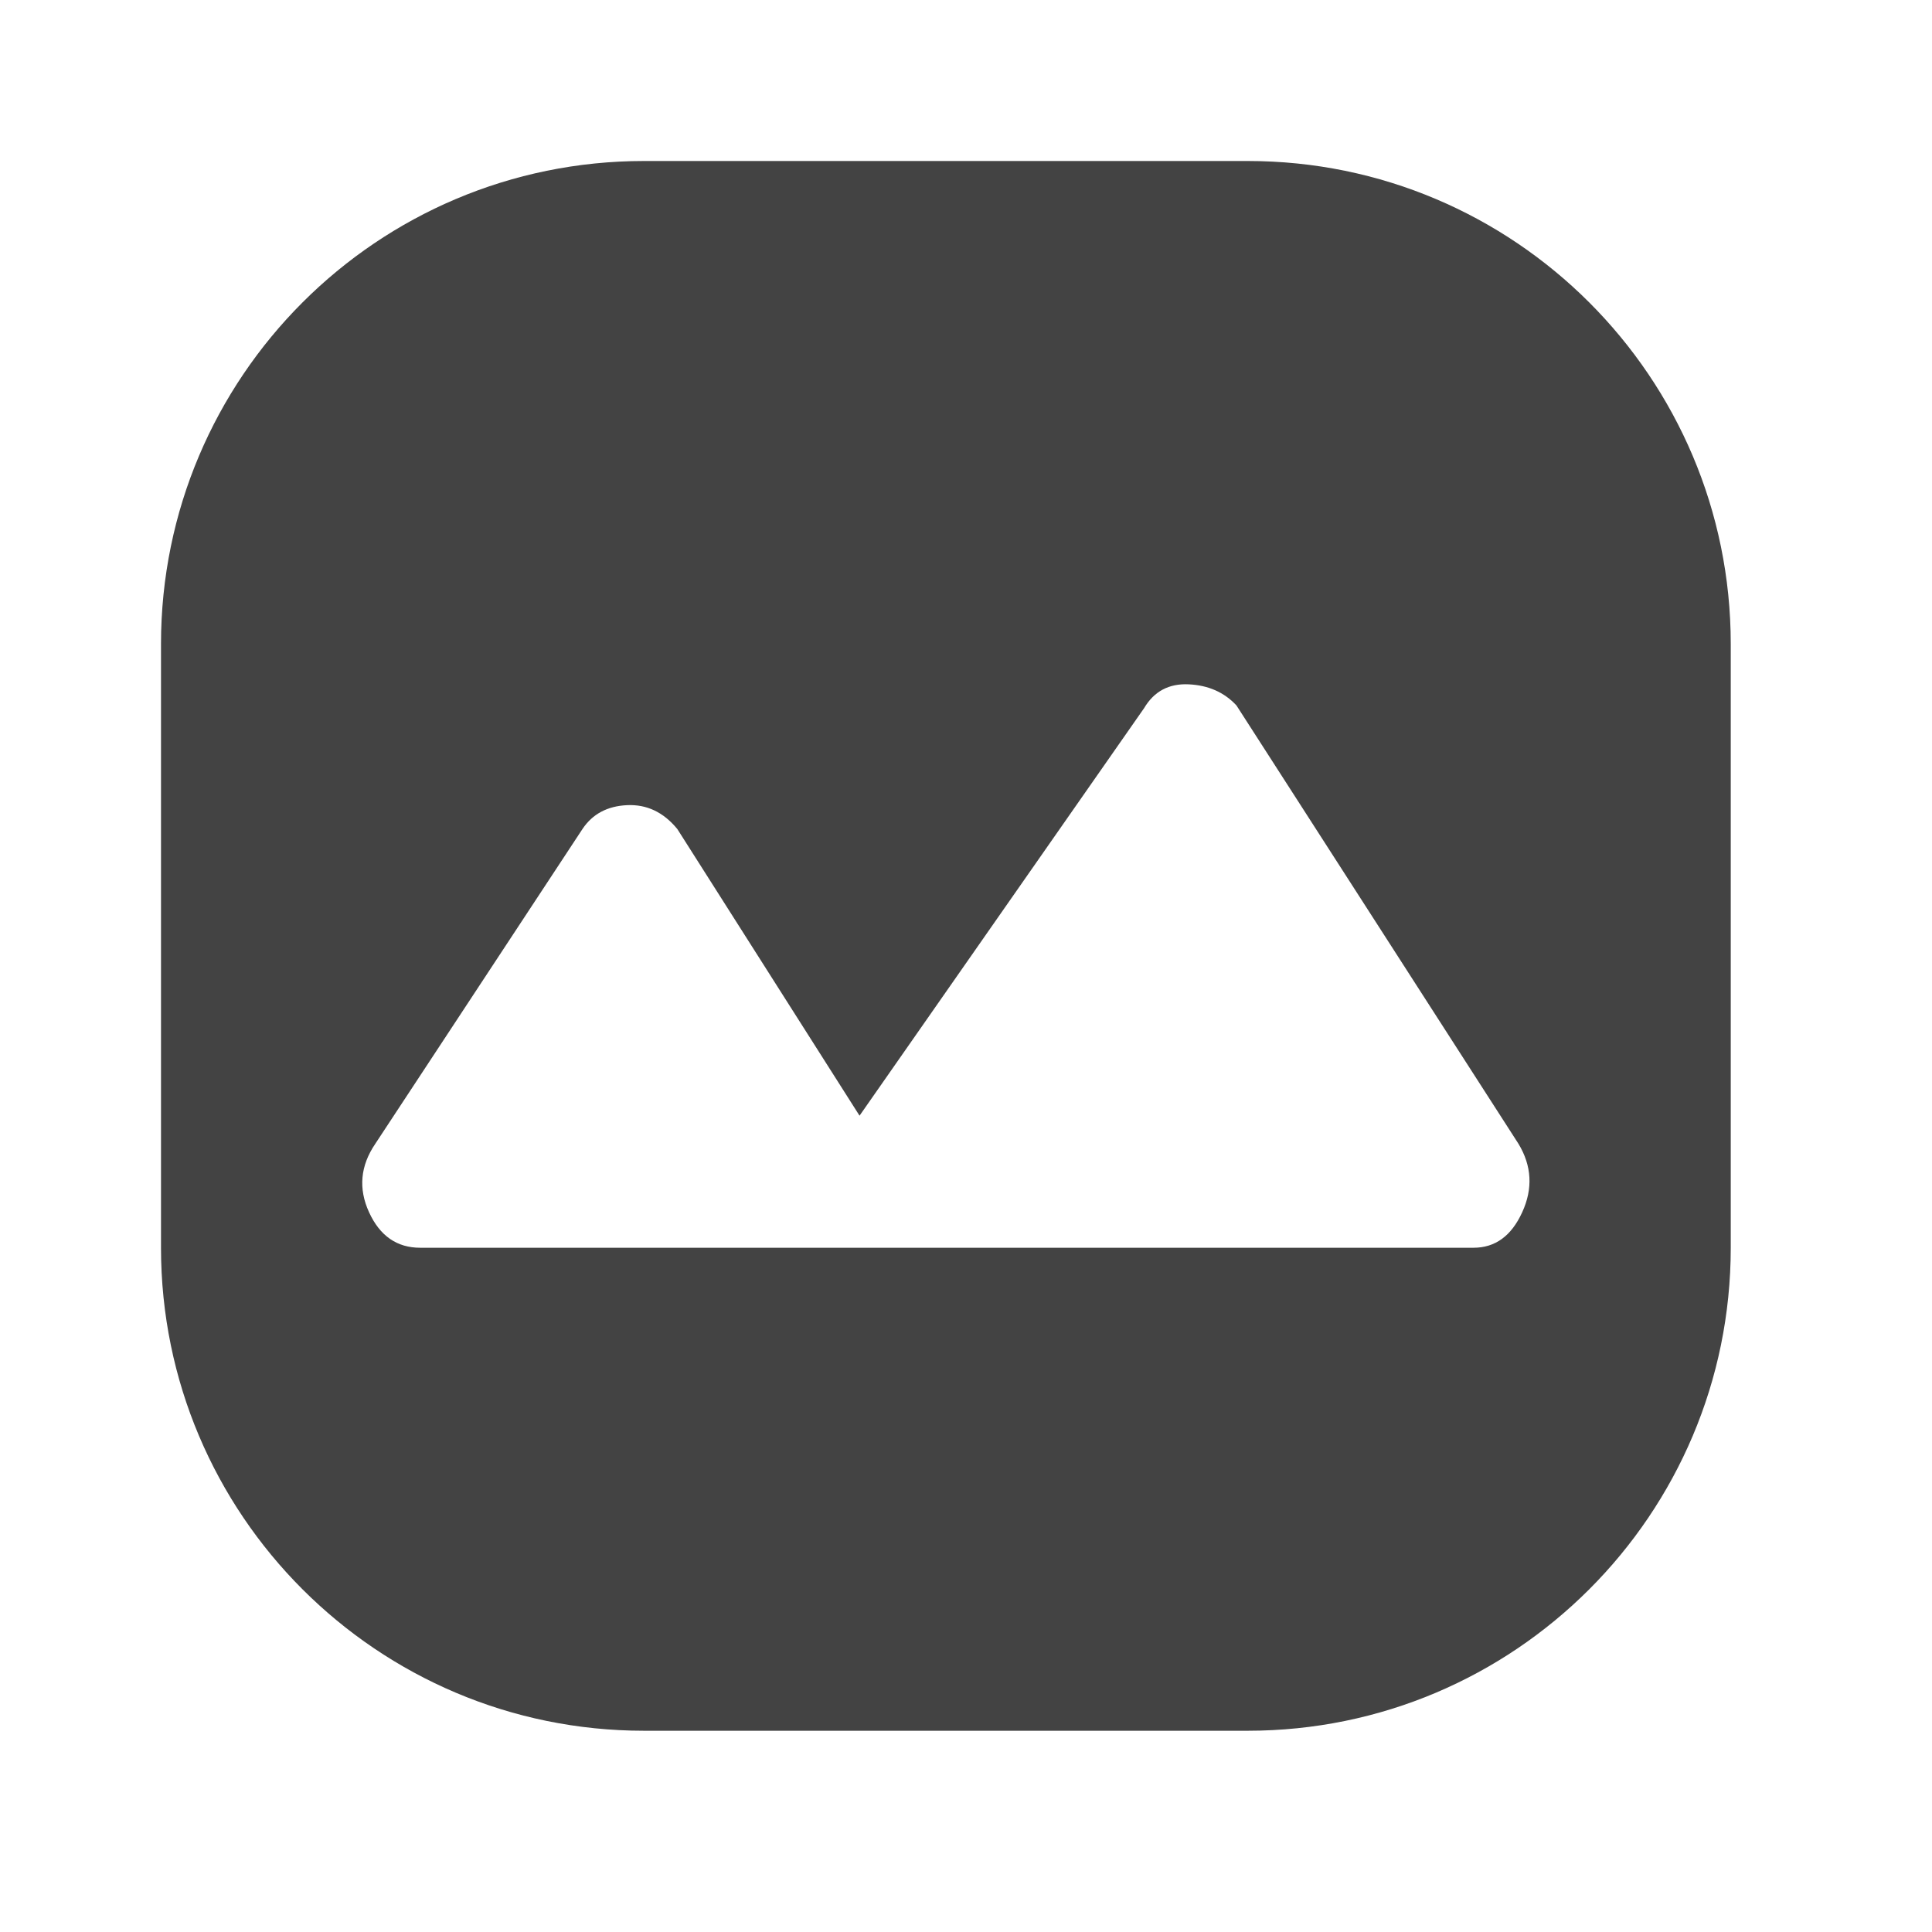
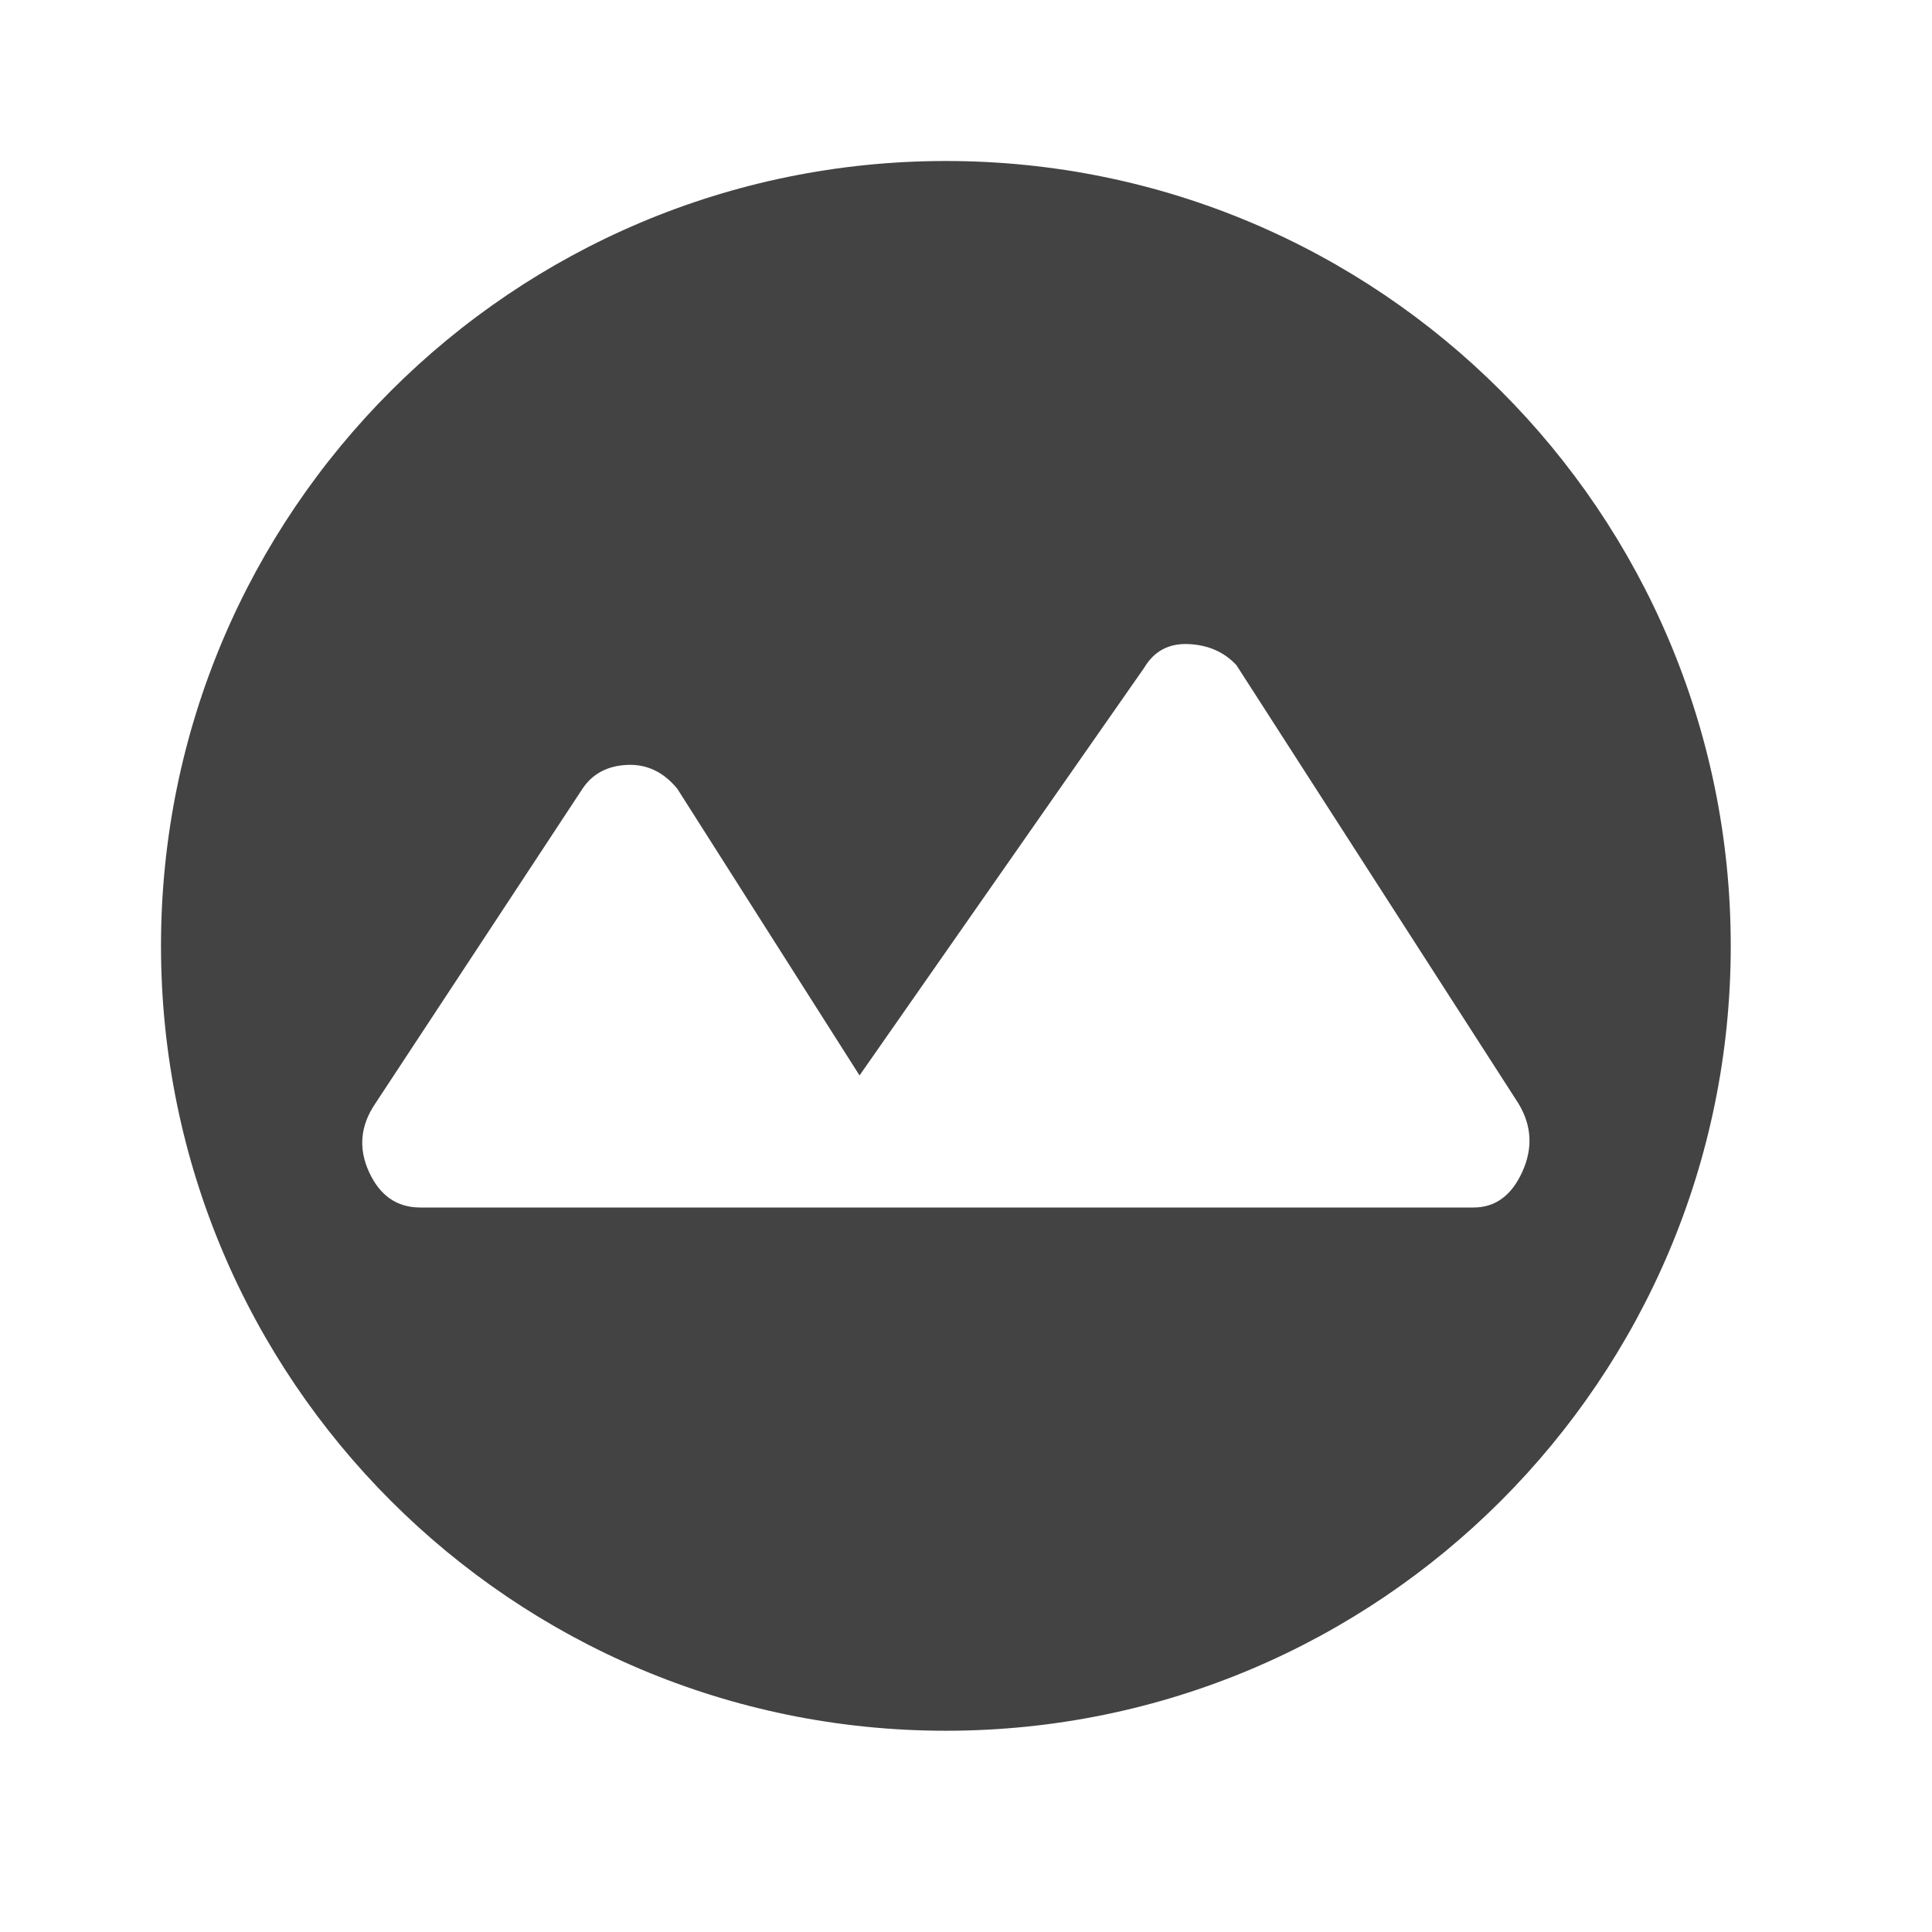
<svg xmlns="http://www.w3.org/2000/svg" width="48" height="48" viewBox="0 0 48 48" fill="none">
-   <path fill-rule="evenodd" clip-rule="evenodd" d="M16 4C9.373 4 4 9.373 4 16V31C4 37.627 9.373 43 16 43H31C37.627 43 43 37.627 43 31V16C43 9.373 37.627 4 31 4H16ZM36.61 31H10.44C9.862 31 9.438 30.706 9.169 30.118C8.9 29.531 8.952 28.964 9.324 28.417L14.471 20.597C14.719 20.225 15.088 20.027 15.578 20.004C16.068 19.981 16.484 20.178 16.828 20.597L21.355 27.719L28.424 17.595C28.672 17.176 29.041 16.979 29.531 17.002C30.021 17.025 30.416 17.2 30.719 17.526L37.726 28.417C38.057 28.964 38.088 29.531 37.819 30.118C37.551 30.706 37.148 31 36.61 31Z" fill="#434343" />
+   <path fill-rule="evenodd" clip-rule="evenodd" d="M23.5 4C12.73 4 4 12.73 4 23.5C4 34.27 12.73 43 23.5 43C34.27 43 43 34.27 43 23.5C43 12.73 34.27 4 23.5 4ZM36.61 30H10.44C9.862 30 9.438 29.706 9.169 29.118C8.9 28.531 8.952 27.964 9.324 27.417L14.471 19.597C14.719 19.225 15.088 19.027 15.578 19.004C16.068 18.981 16.484 19.178 16.828 19.597L21.355 26.719L28.424 16.595C28.672 16.176 29.041 15.979 29.531 16.002C30.021 16.025 30.416 16.2 30.719 16.526L37.726 27.417C38.057 27.964 38.088 28.531 37.819 29.118C37.551 29.706 37.148 30 36.61 30Z" fill="#434343" />
</svg>
